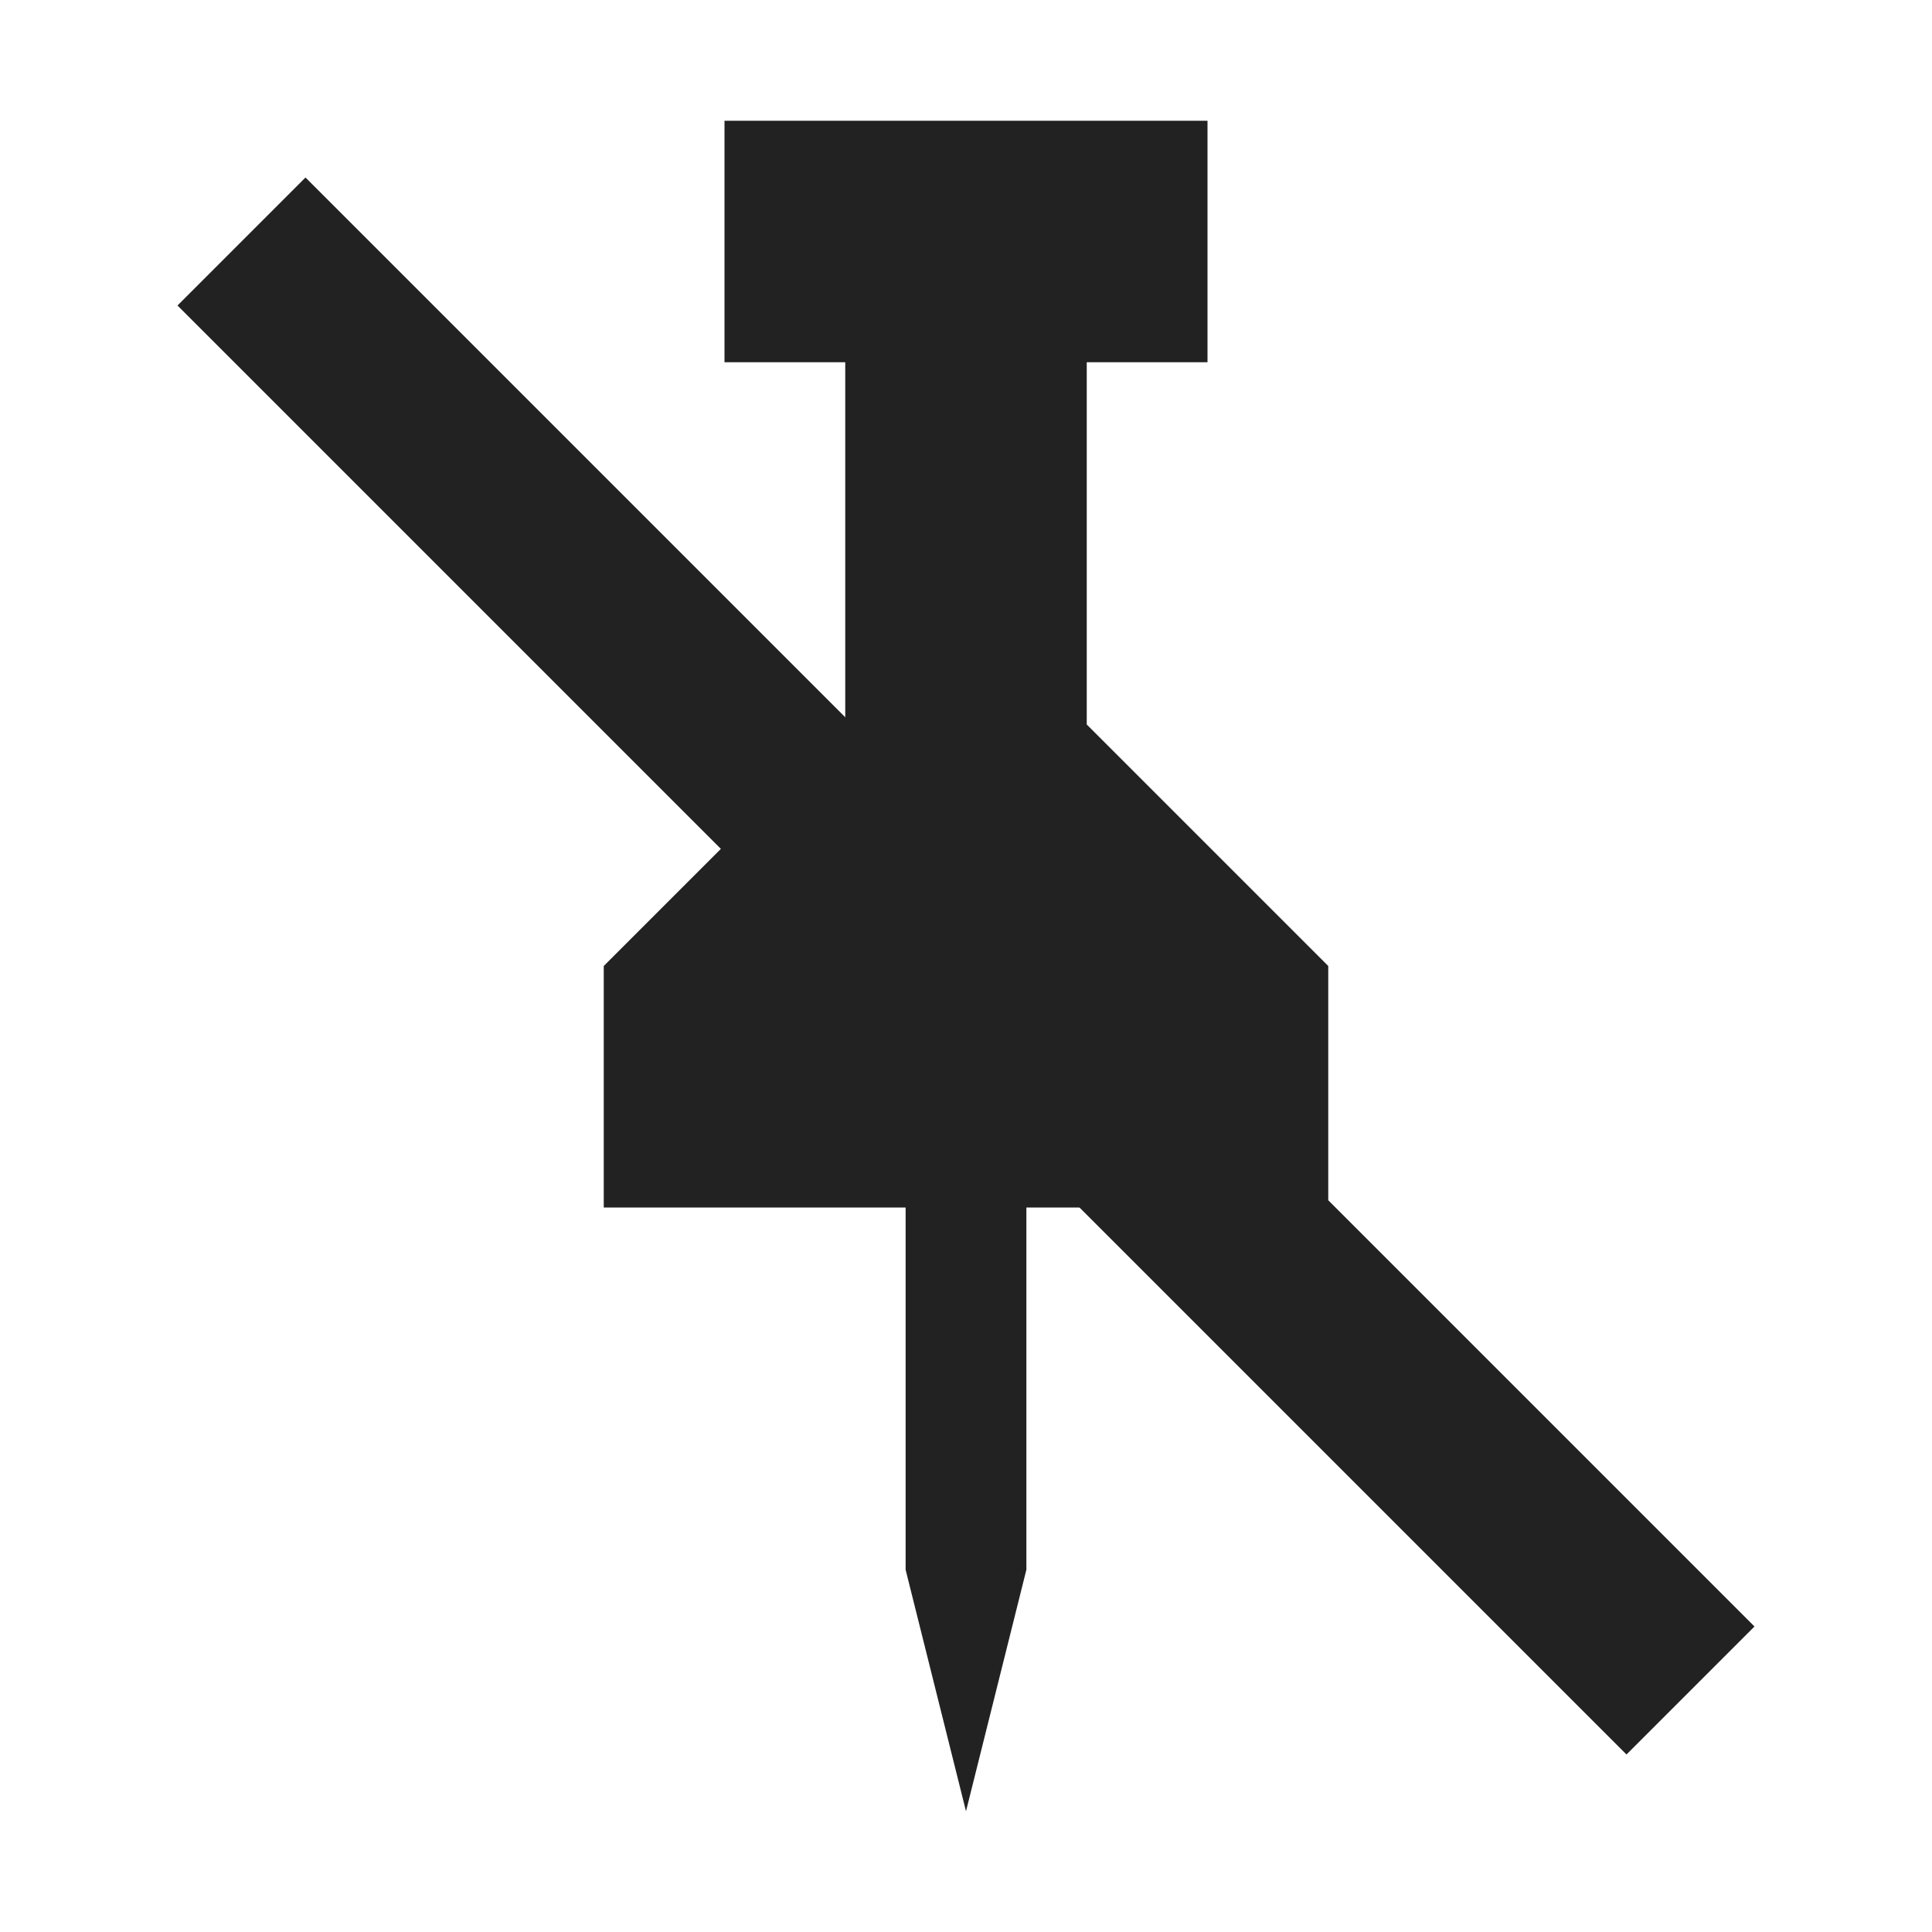
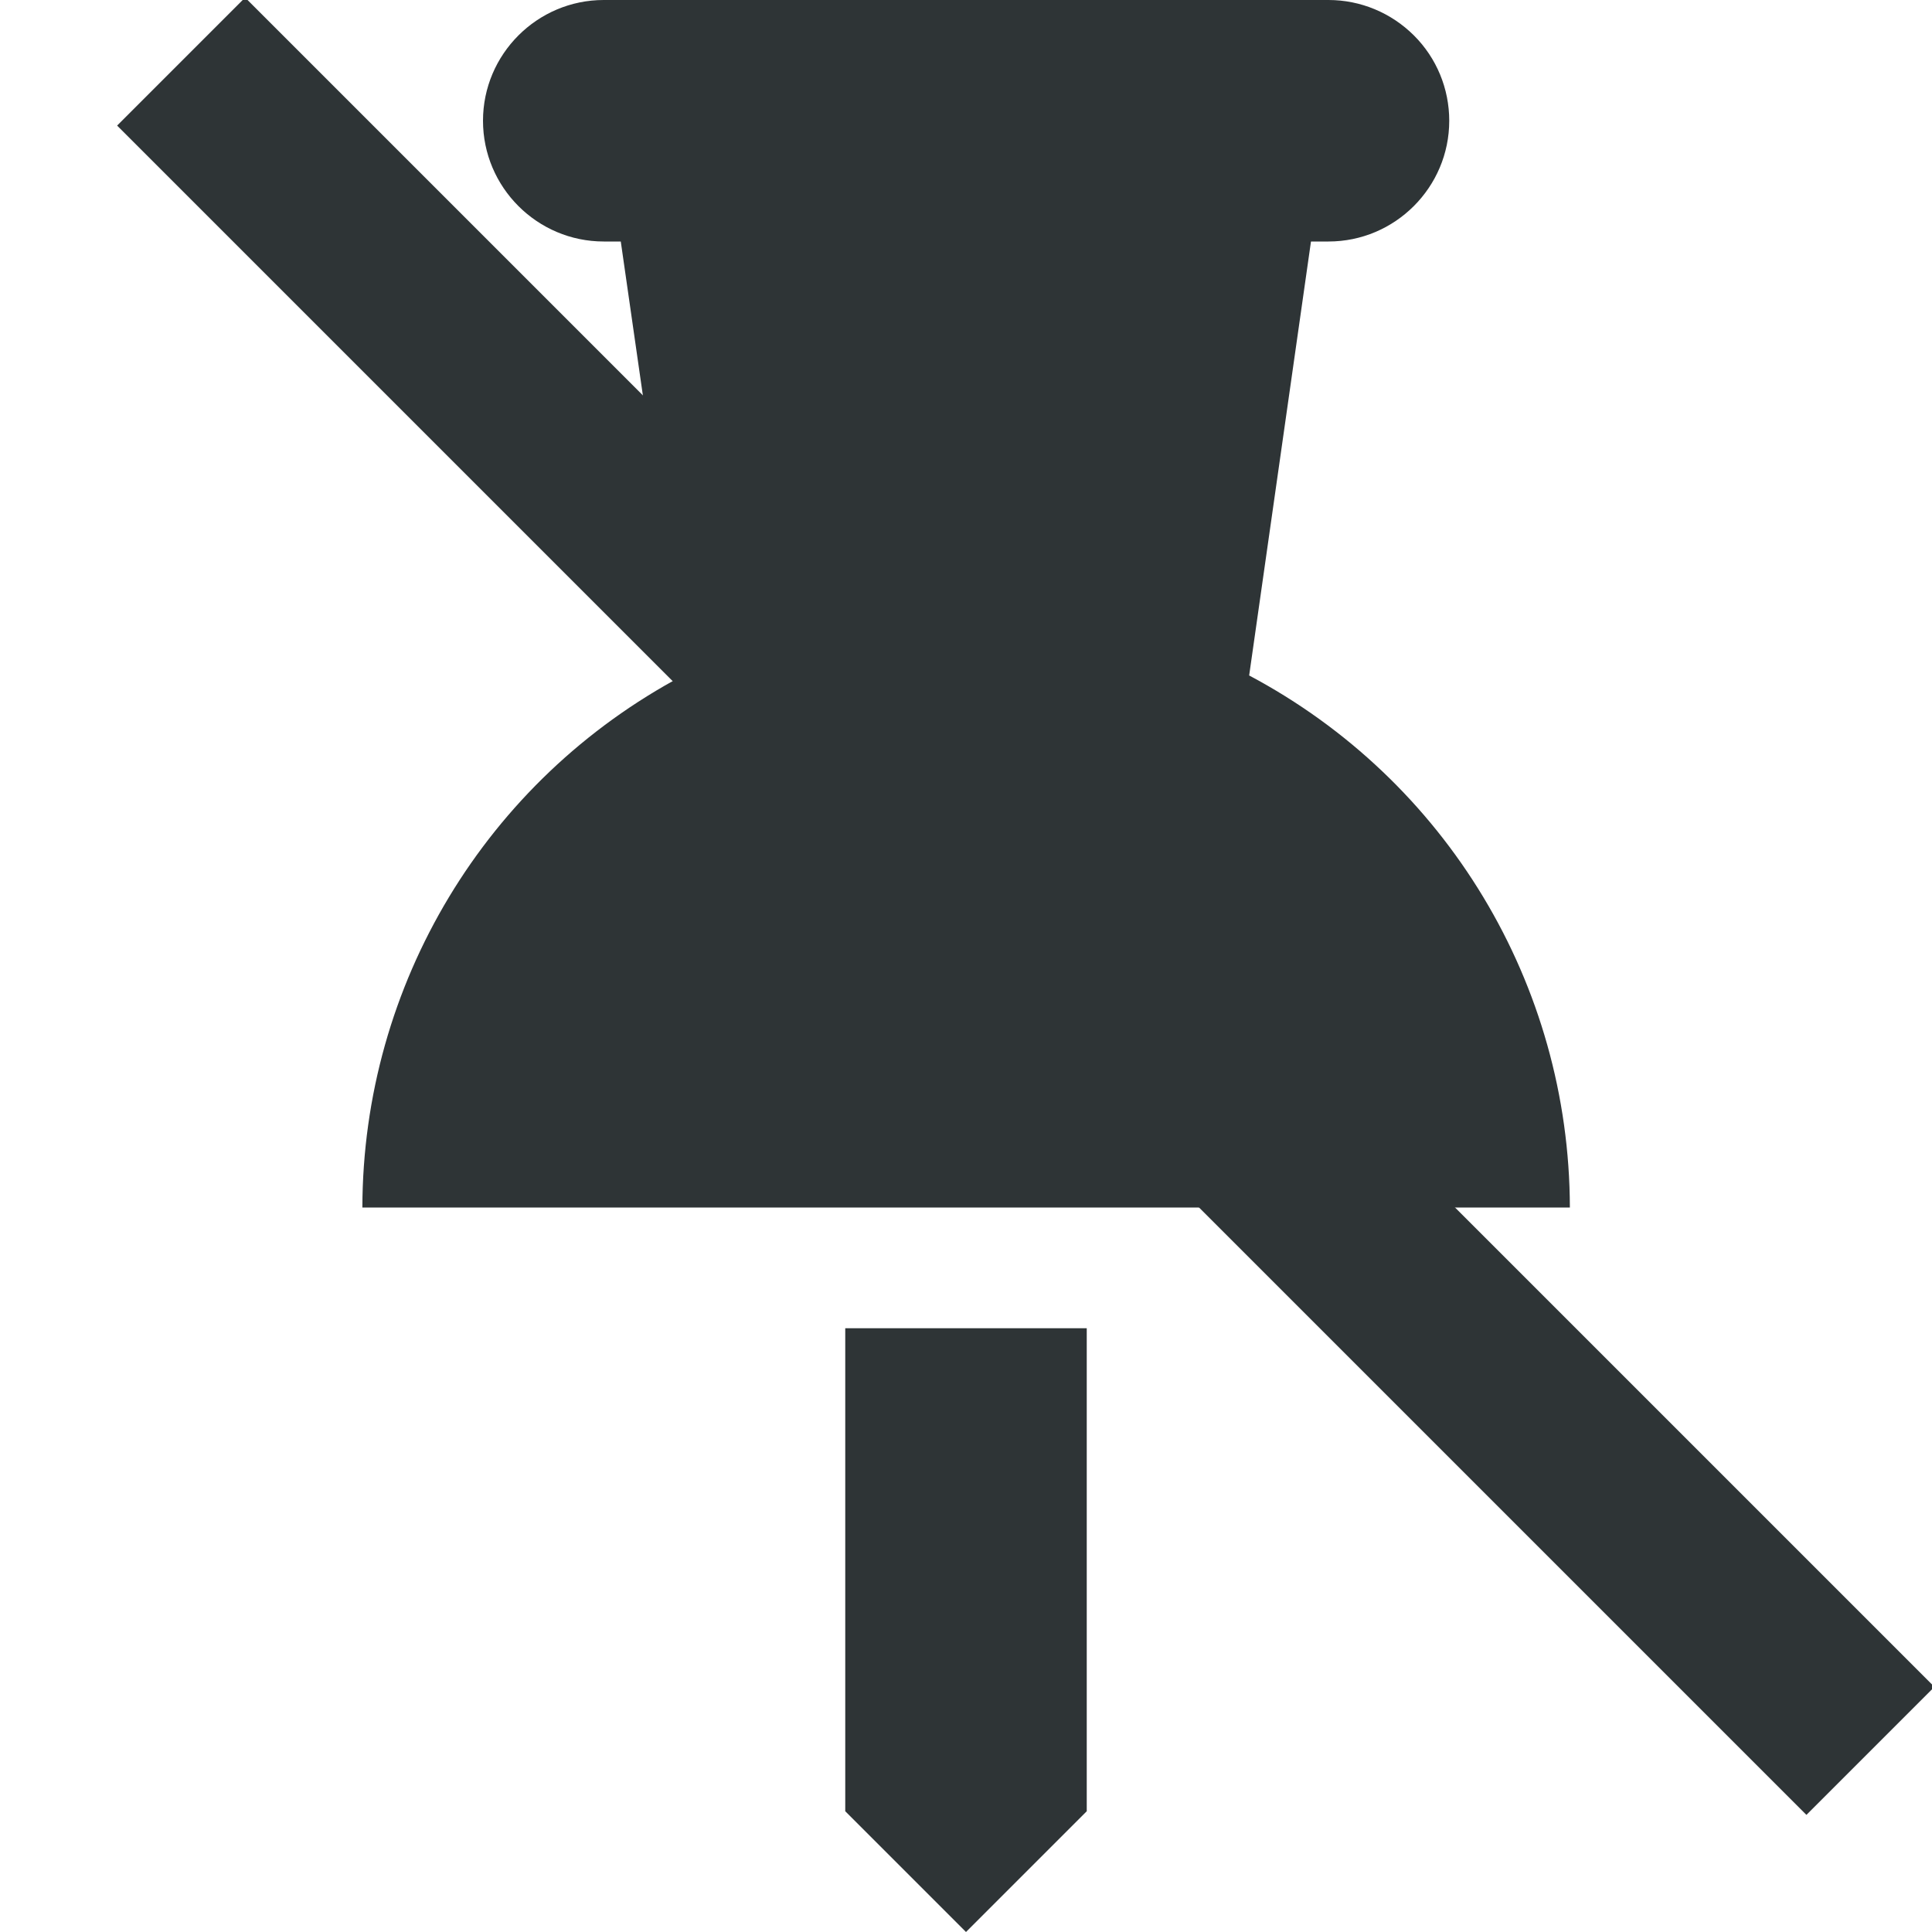
<svg xmlns="http://www.w3.org/2000/svg" height="16px" viewBox="0 0 16 16" width="16px">
-   <path d="m 6 1 h 4 v 2 h -1 v 3 l 2 2 v 2 h -2.5 v 3 l -0.5 2 l -0.5 -2 v -3 h -2.5 v -2 l 2 -2 v -3 h -1 z m 0 0" fill="#222222" />
-   <path d="m 2.53 1.47 l 12 12 l -1.06 1.06 l -12 -12 z m 0 0" fill="#222222" />
+   <path d="m 5 0 c -0.551 0 -1 0.449 -1 1 s 0.449 1 1 1 h 0.141 l 0.516 3.594 c -1.633 0.867 -2.652 2.559 -2.656 4.406 h 10 c -0.004 -1.848 -1.023 -3.539 -2.656 -4.406 l 0.512 -3.594 h 0.145 c 0.551 0 1 -0.449 1 -1 c 0 -0.266 -0.105 -0.52 -0.293 -0.707 s -0.441 -0.293 -0.707 -0.293 z m 2 11 v 4 l 1 1 l 1 -1 v -4 z m 0 0" fill="#2e3436" fill-rule="evenodd" />
+   <path d="m 2.03 -0.02 l 13.99 13.99 l -1.06 1.06 l -13.99 -13.99 z m 0 0" fill="#2e3436" />
</svg>
